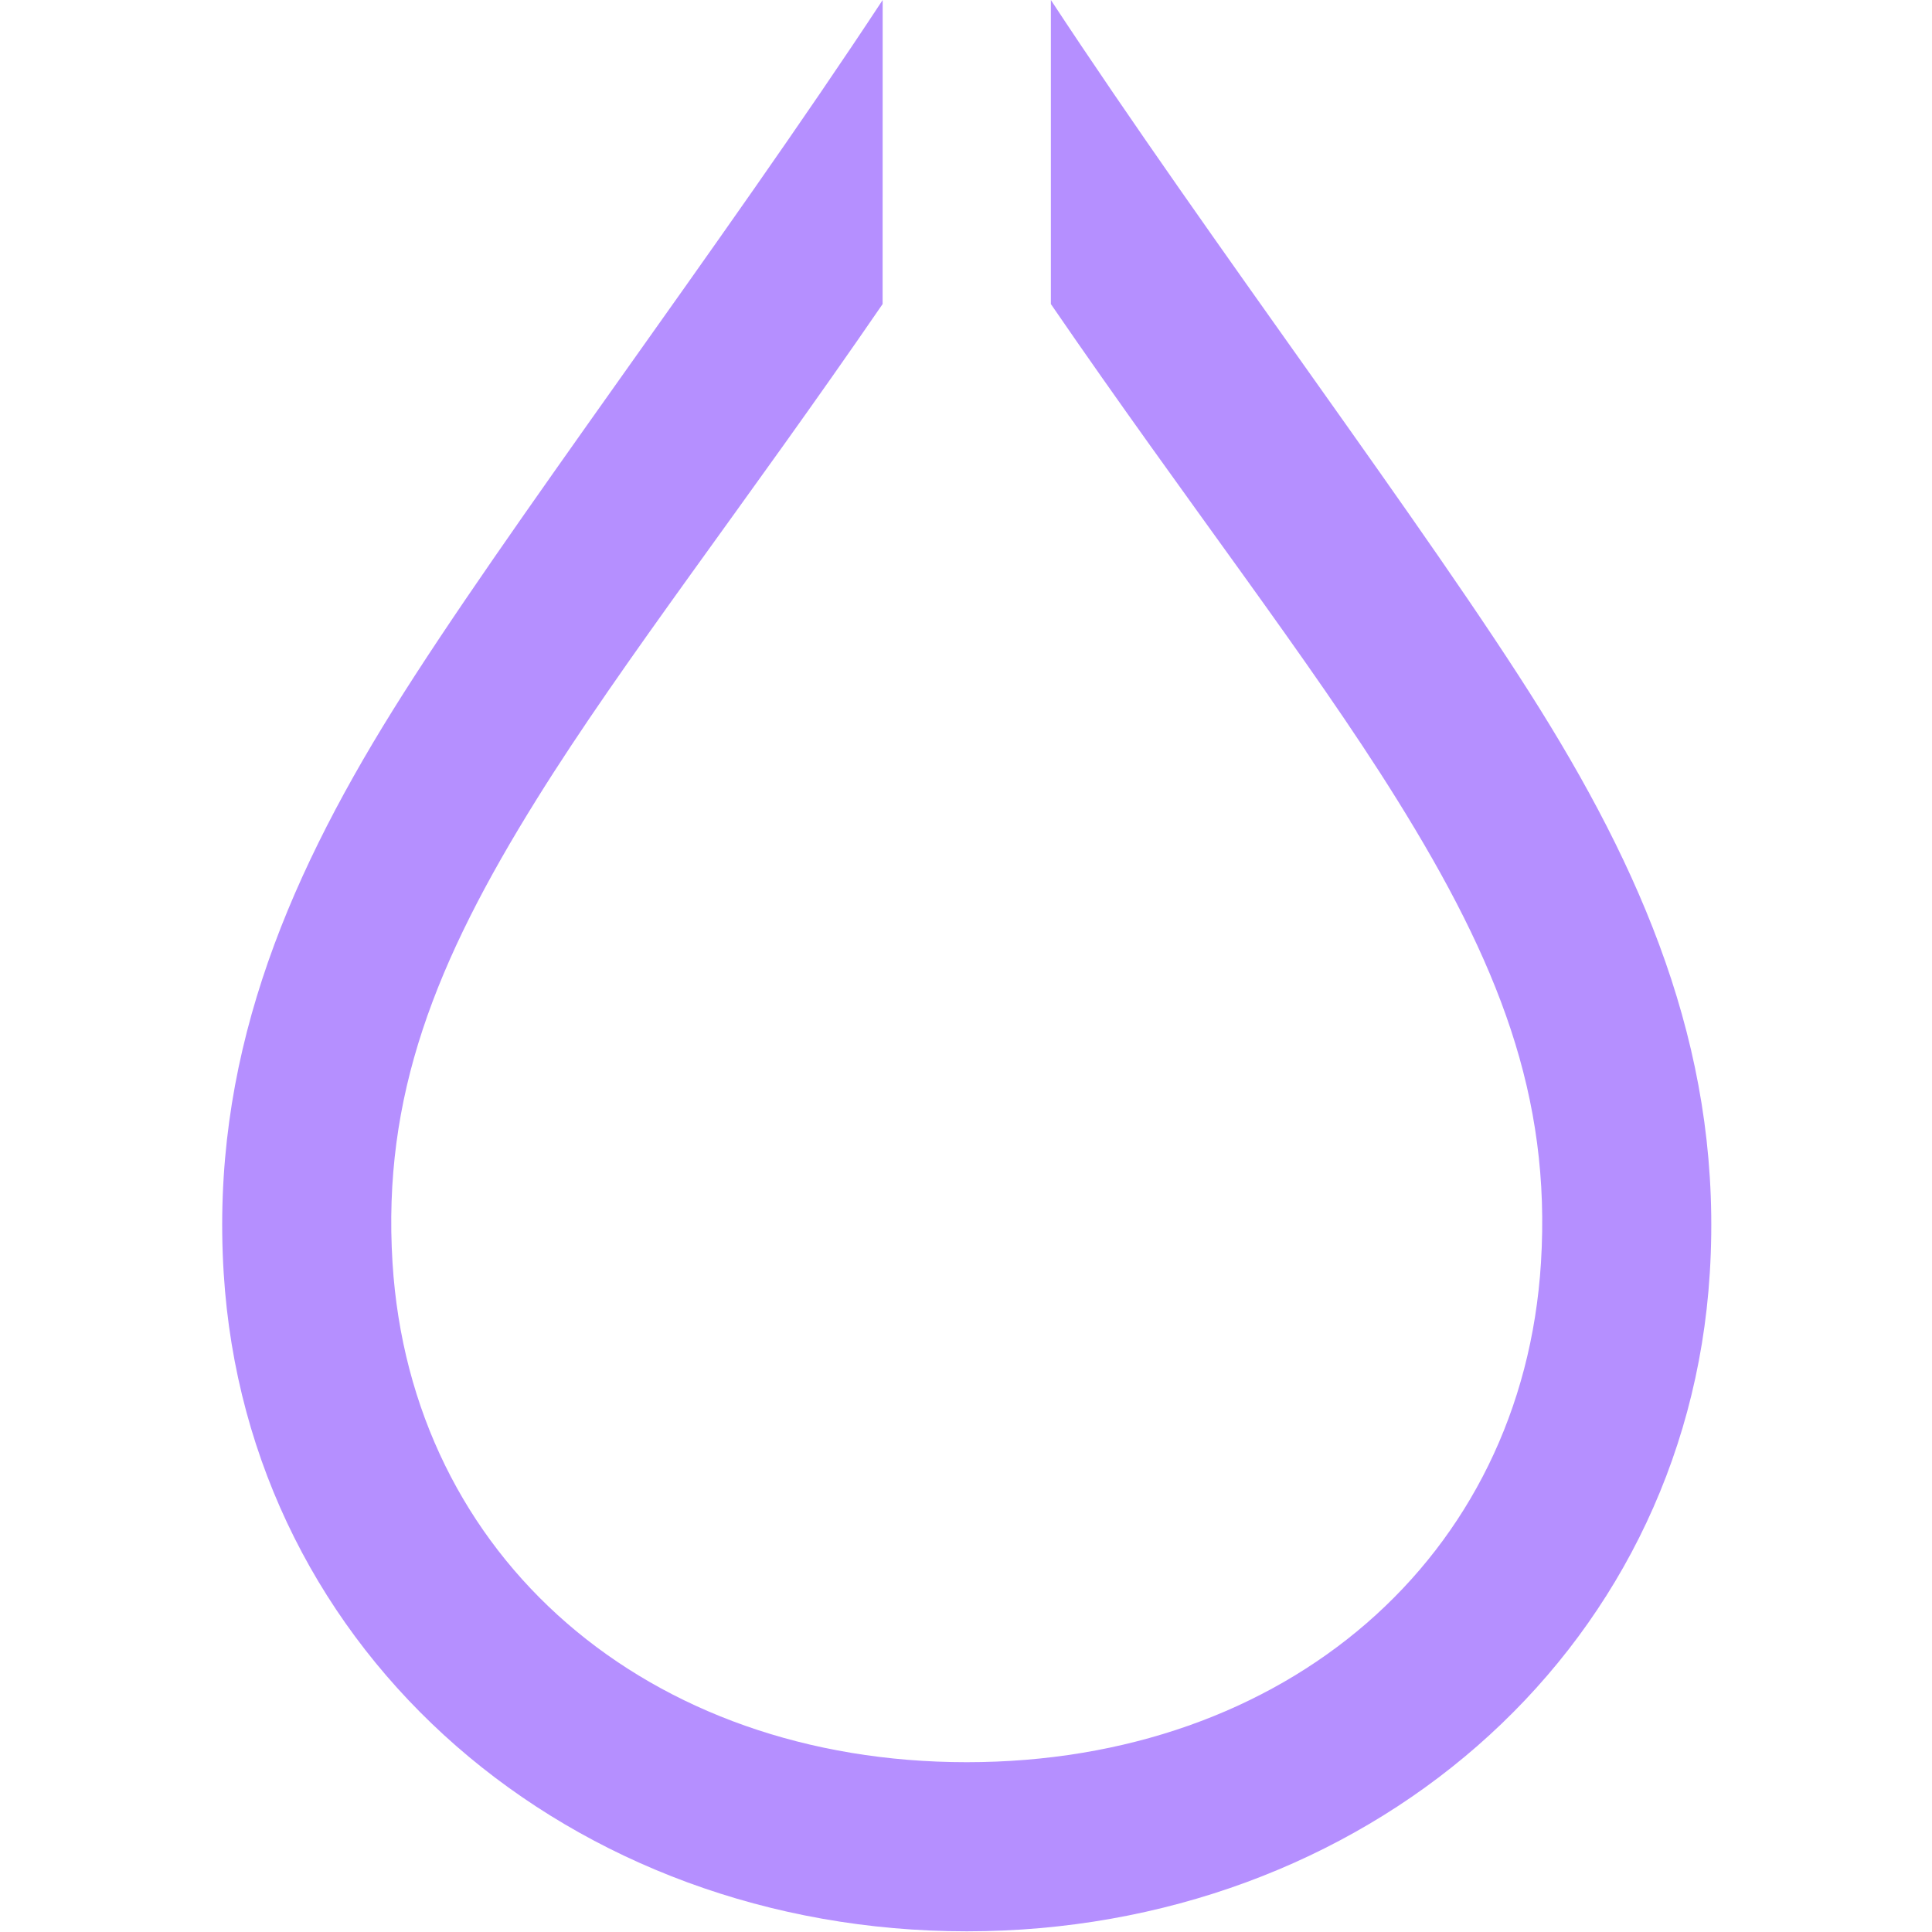
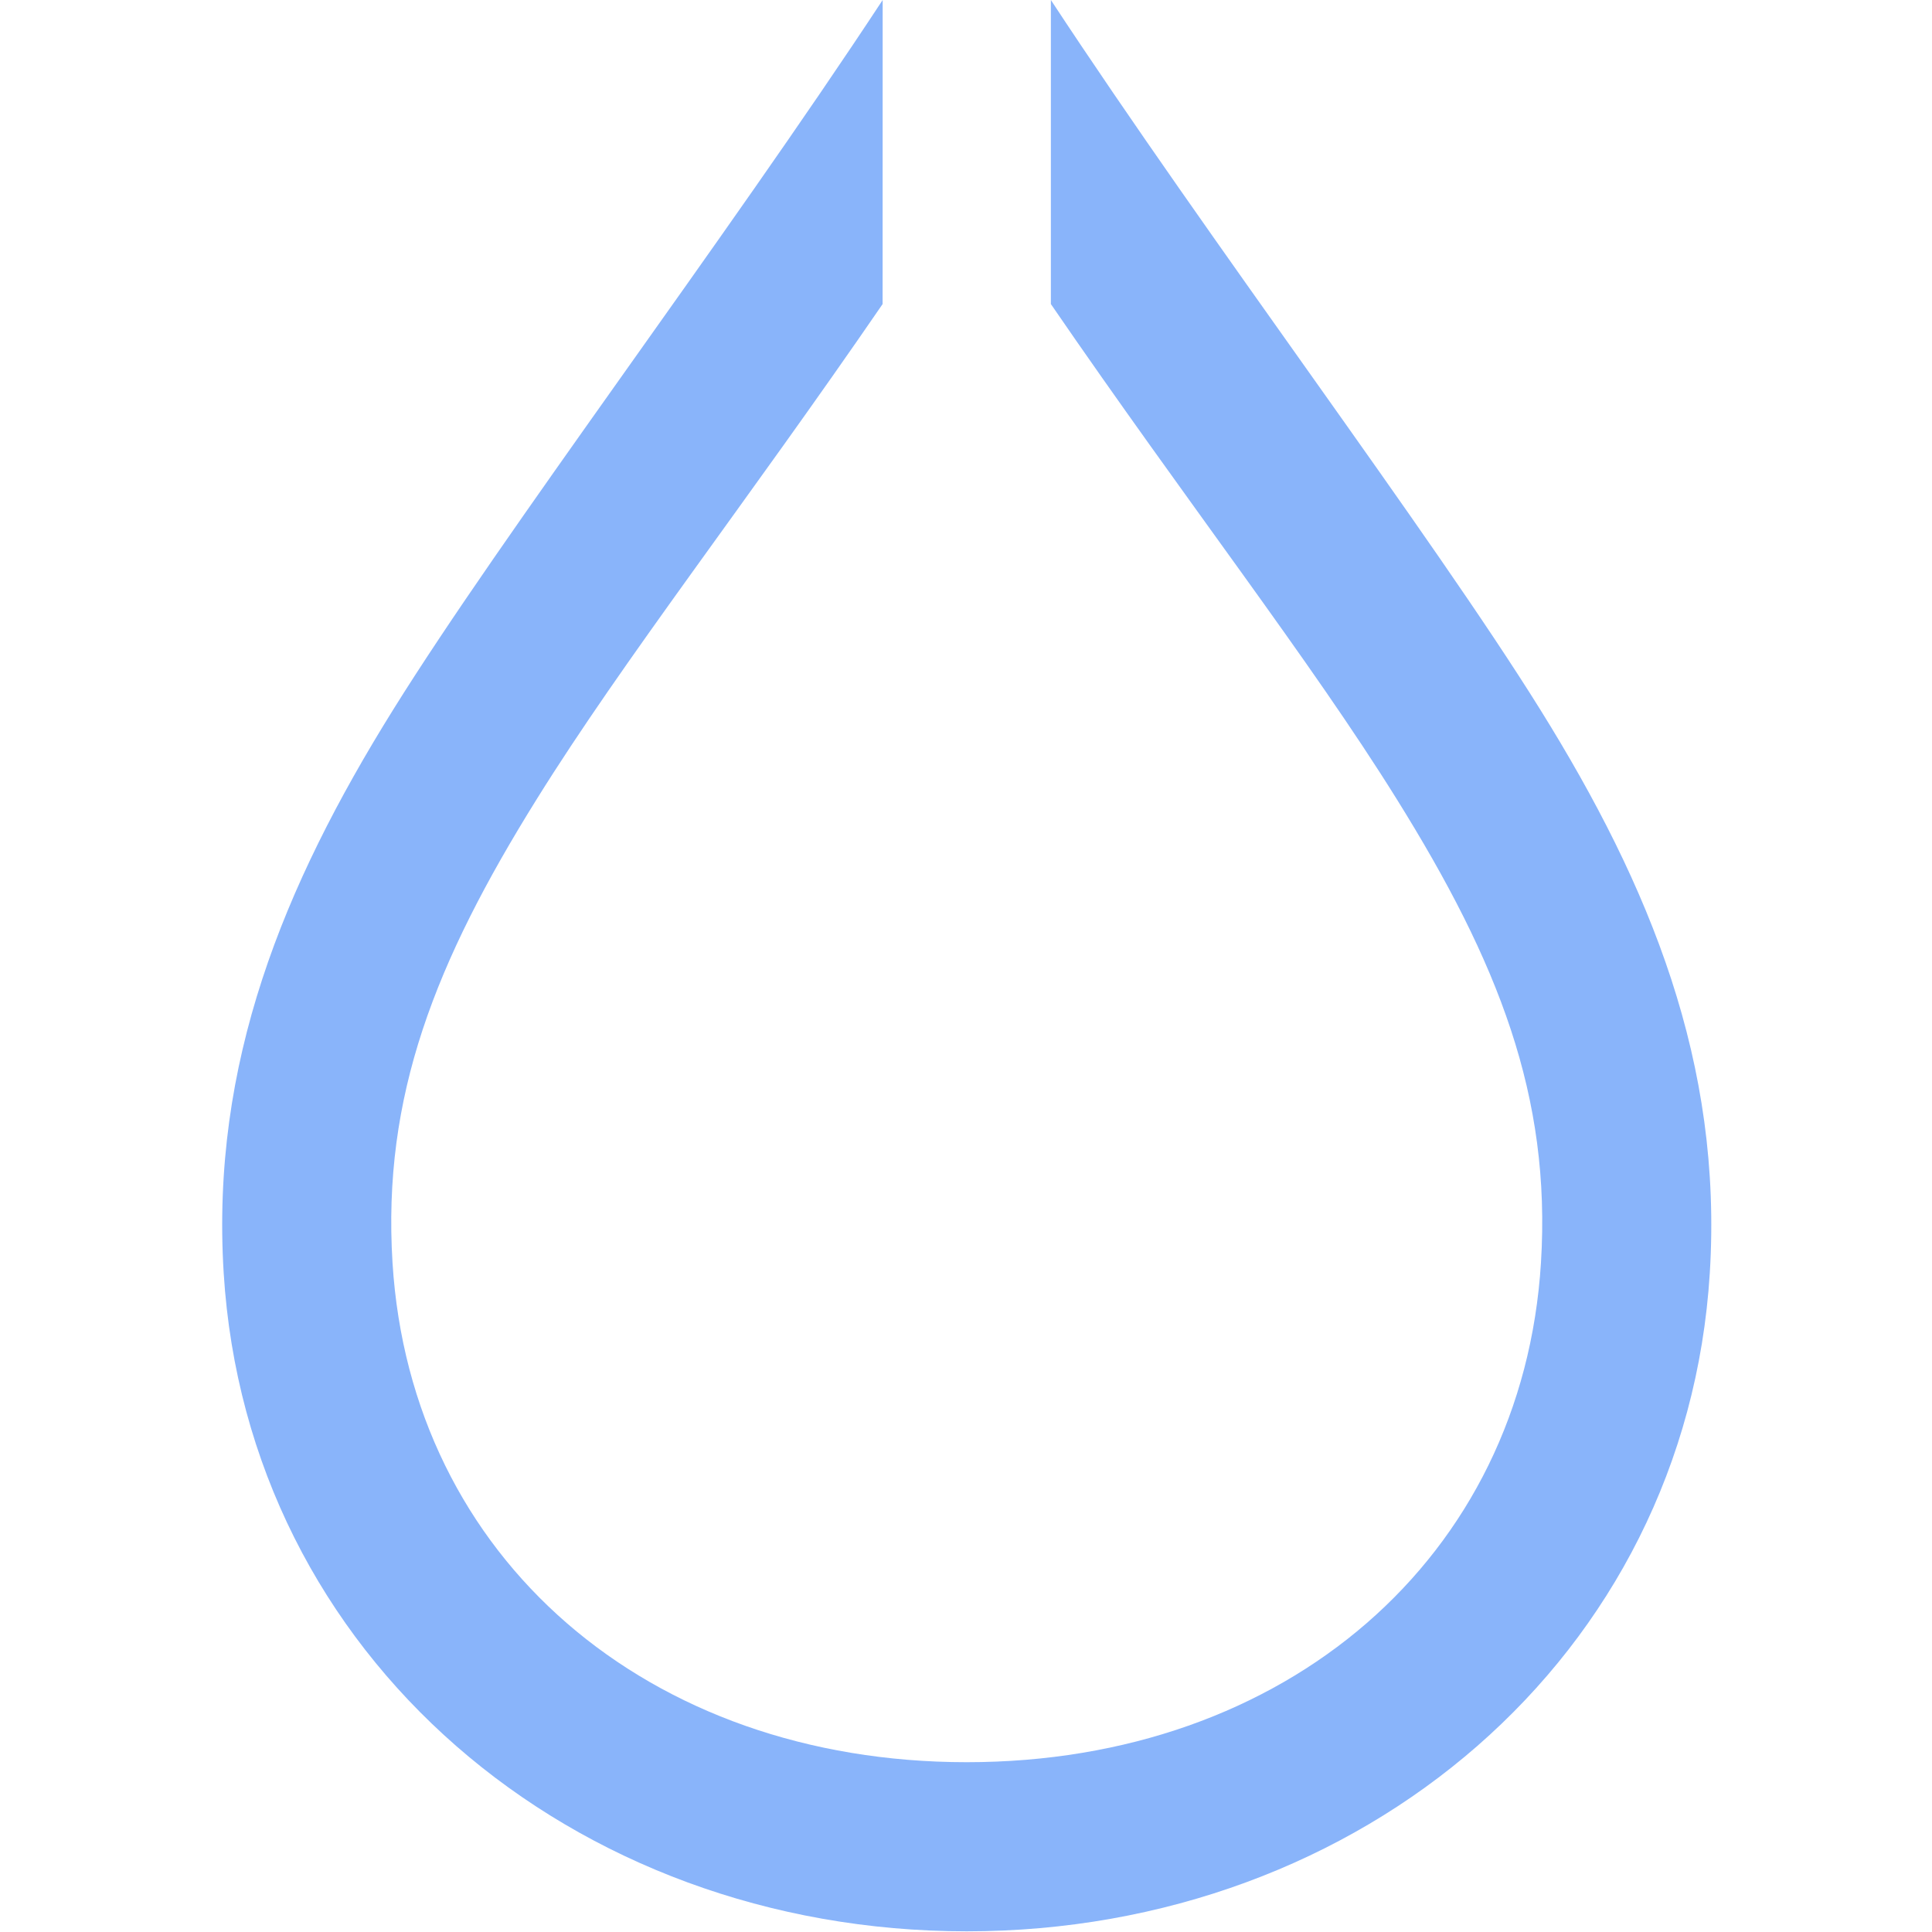
<svg xmlns="http://www.w3.org/2000/svg" viewBox="-36 330 313 313">
  <style>
-     path { fill: #B58FFF }
+     path { fill: #89B4FA }
  </style>
  <path d="M107 330c-25.9 39.39-61.43 86.28-79.3 114.97C9.83 473.67-1.86 502.32.24 536.26c3.85 62.1 56.46 106.63 120.38 106.63v-27.4c-51.66 0-90.07-33.06-93.03-80.93-1.67-26.96 6.9-48.66 23.37-75.1 14.07-22.6 33.9-47.95 56.03-80.2zm27.25 0c25.89 39.39 61.42 86.28 79.29 114.97 17.87 28.7 29.56 57.35 27.46 91.29-3.85 62.1-56.46 106.63-120.38 106.63v-27.4c51.66 0 90.07-33.06 93.03-80.93 1.67-26.96-6.9-48.66-23.37-75.1-14.07-22.6-33.9-47.95-56.03-80.2z" />
</svg>
